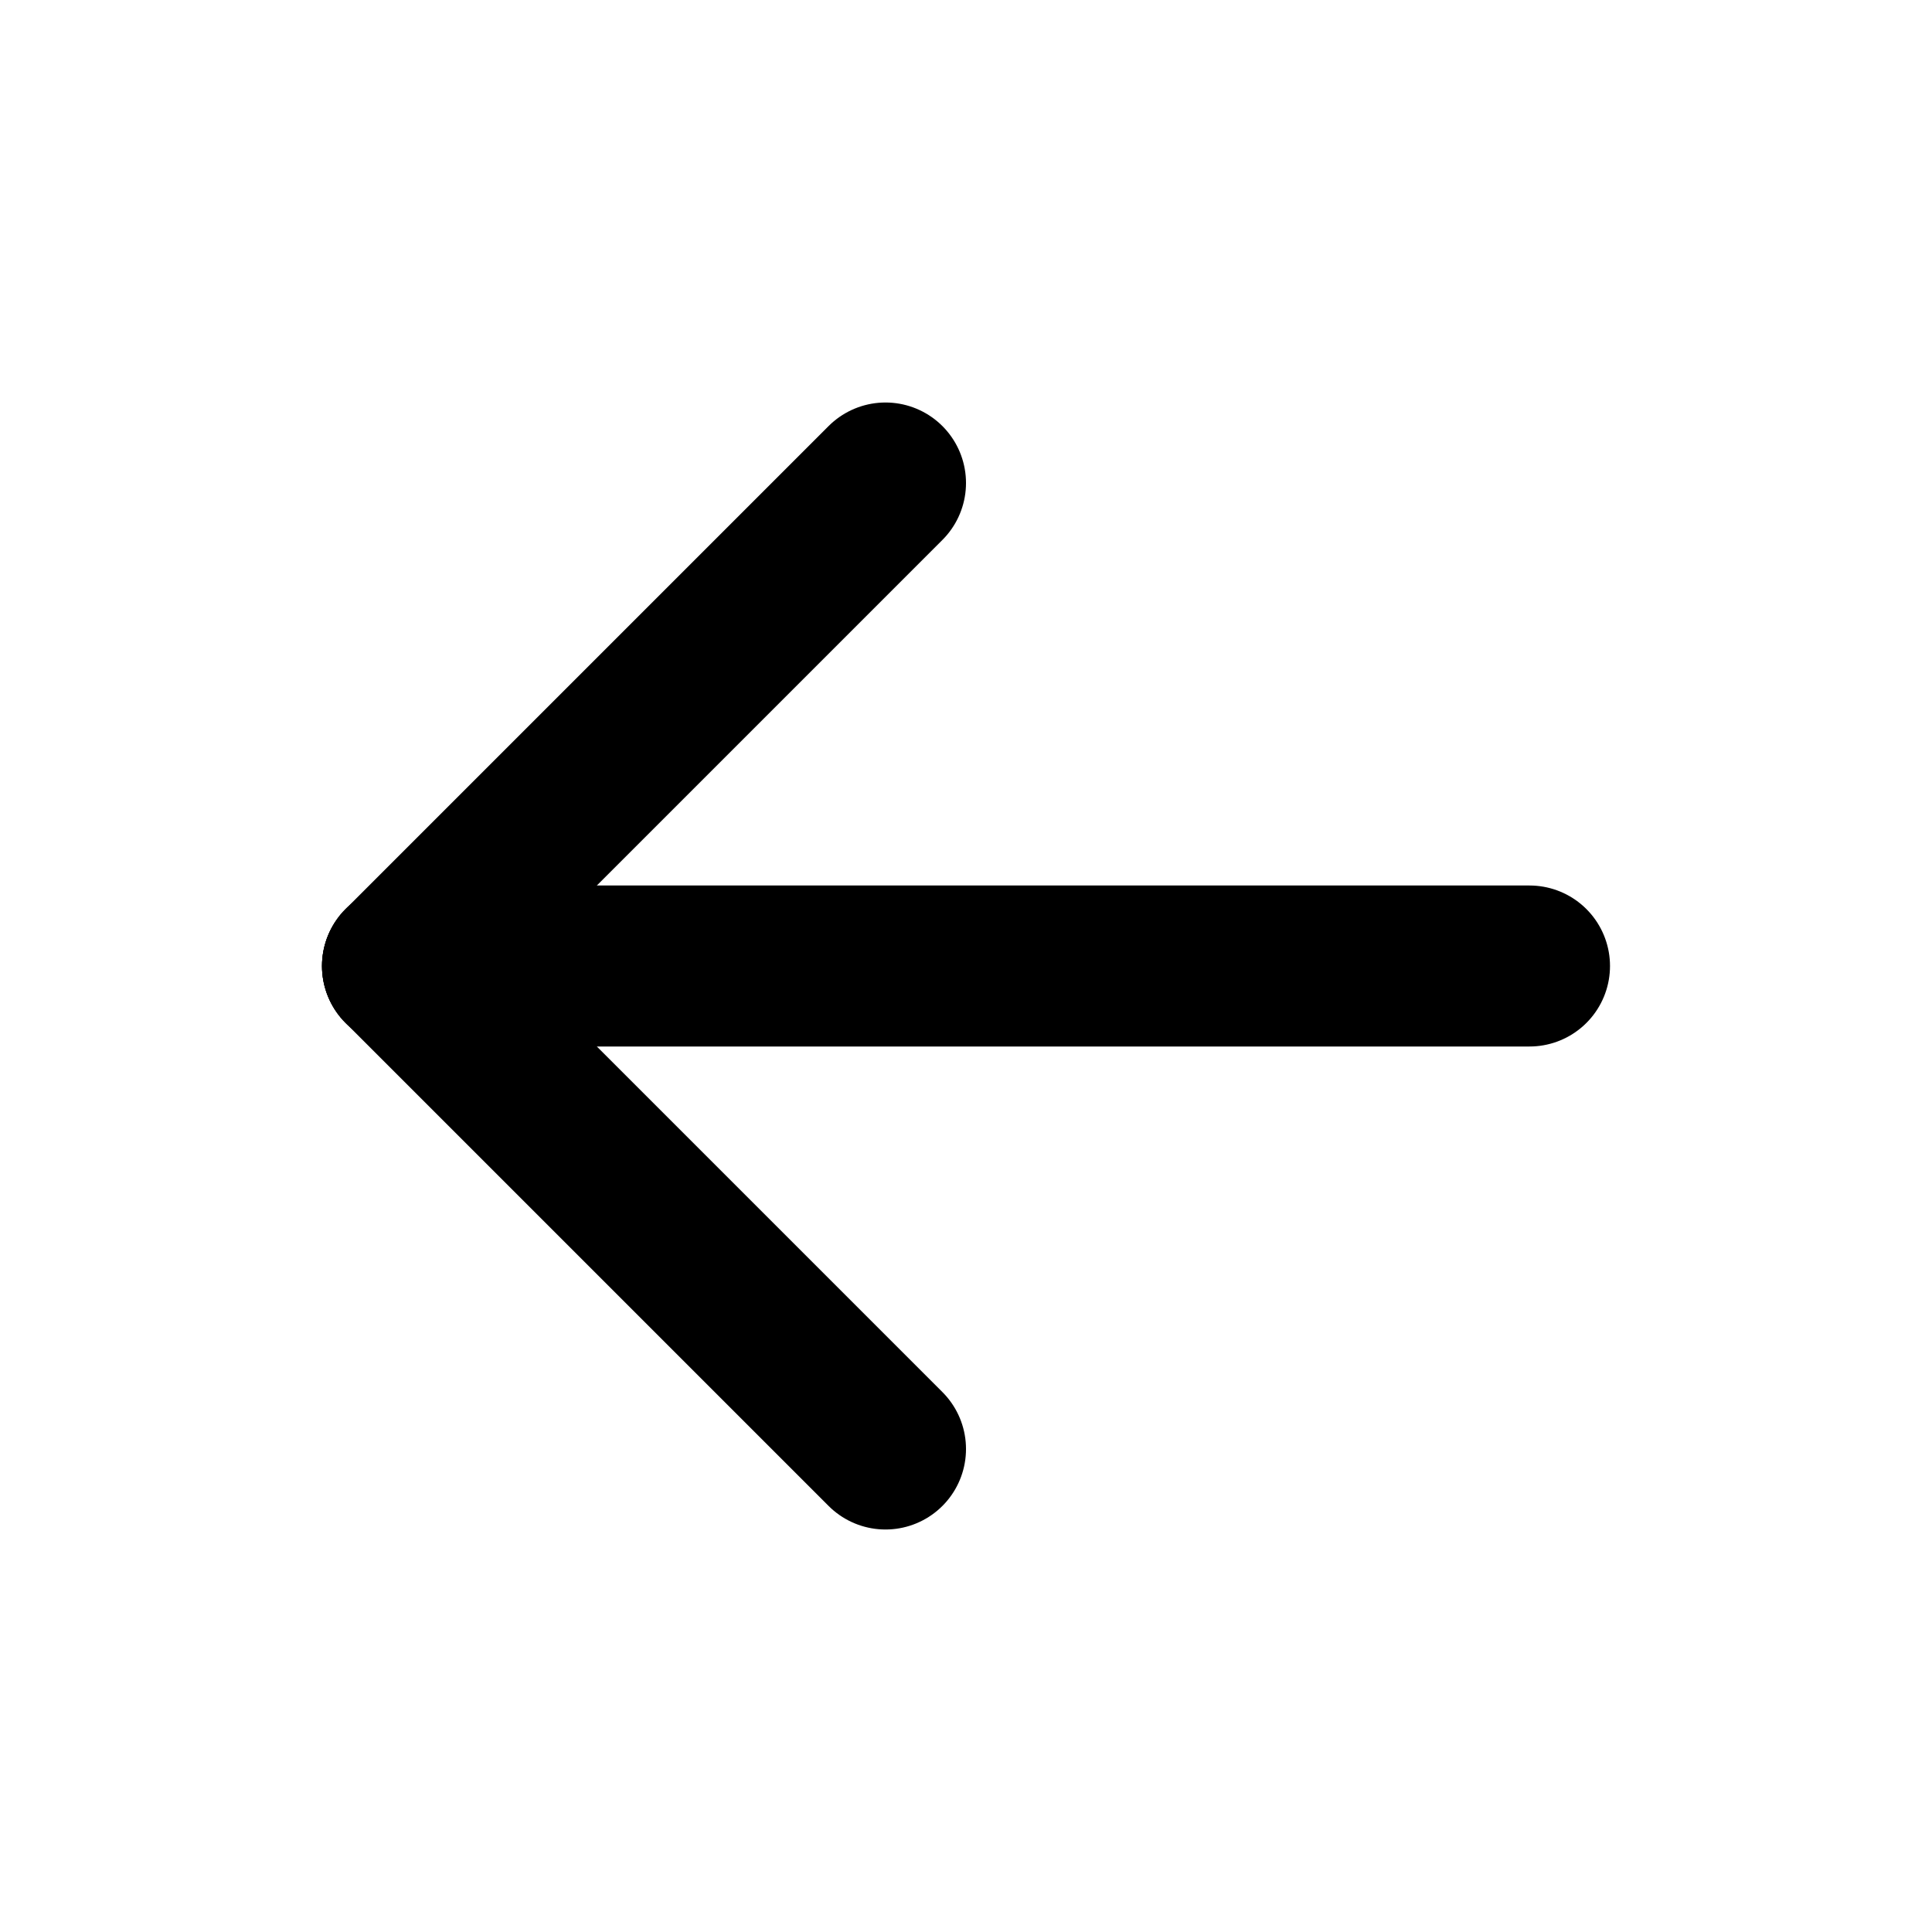
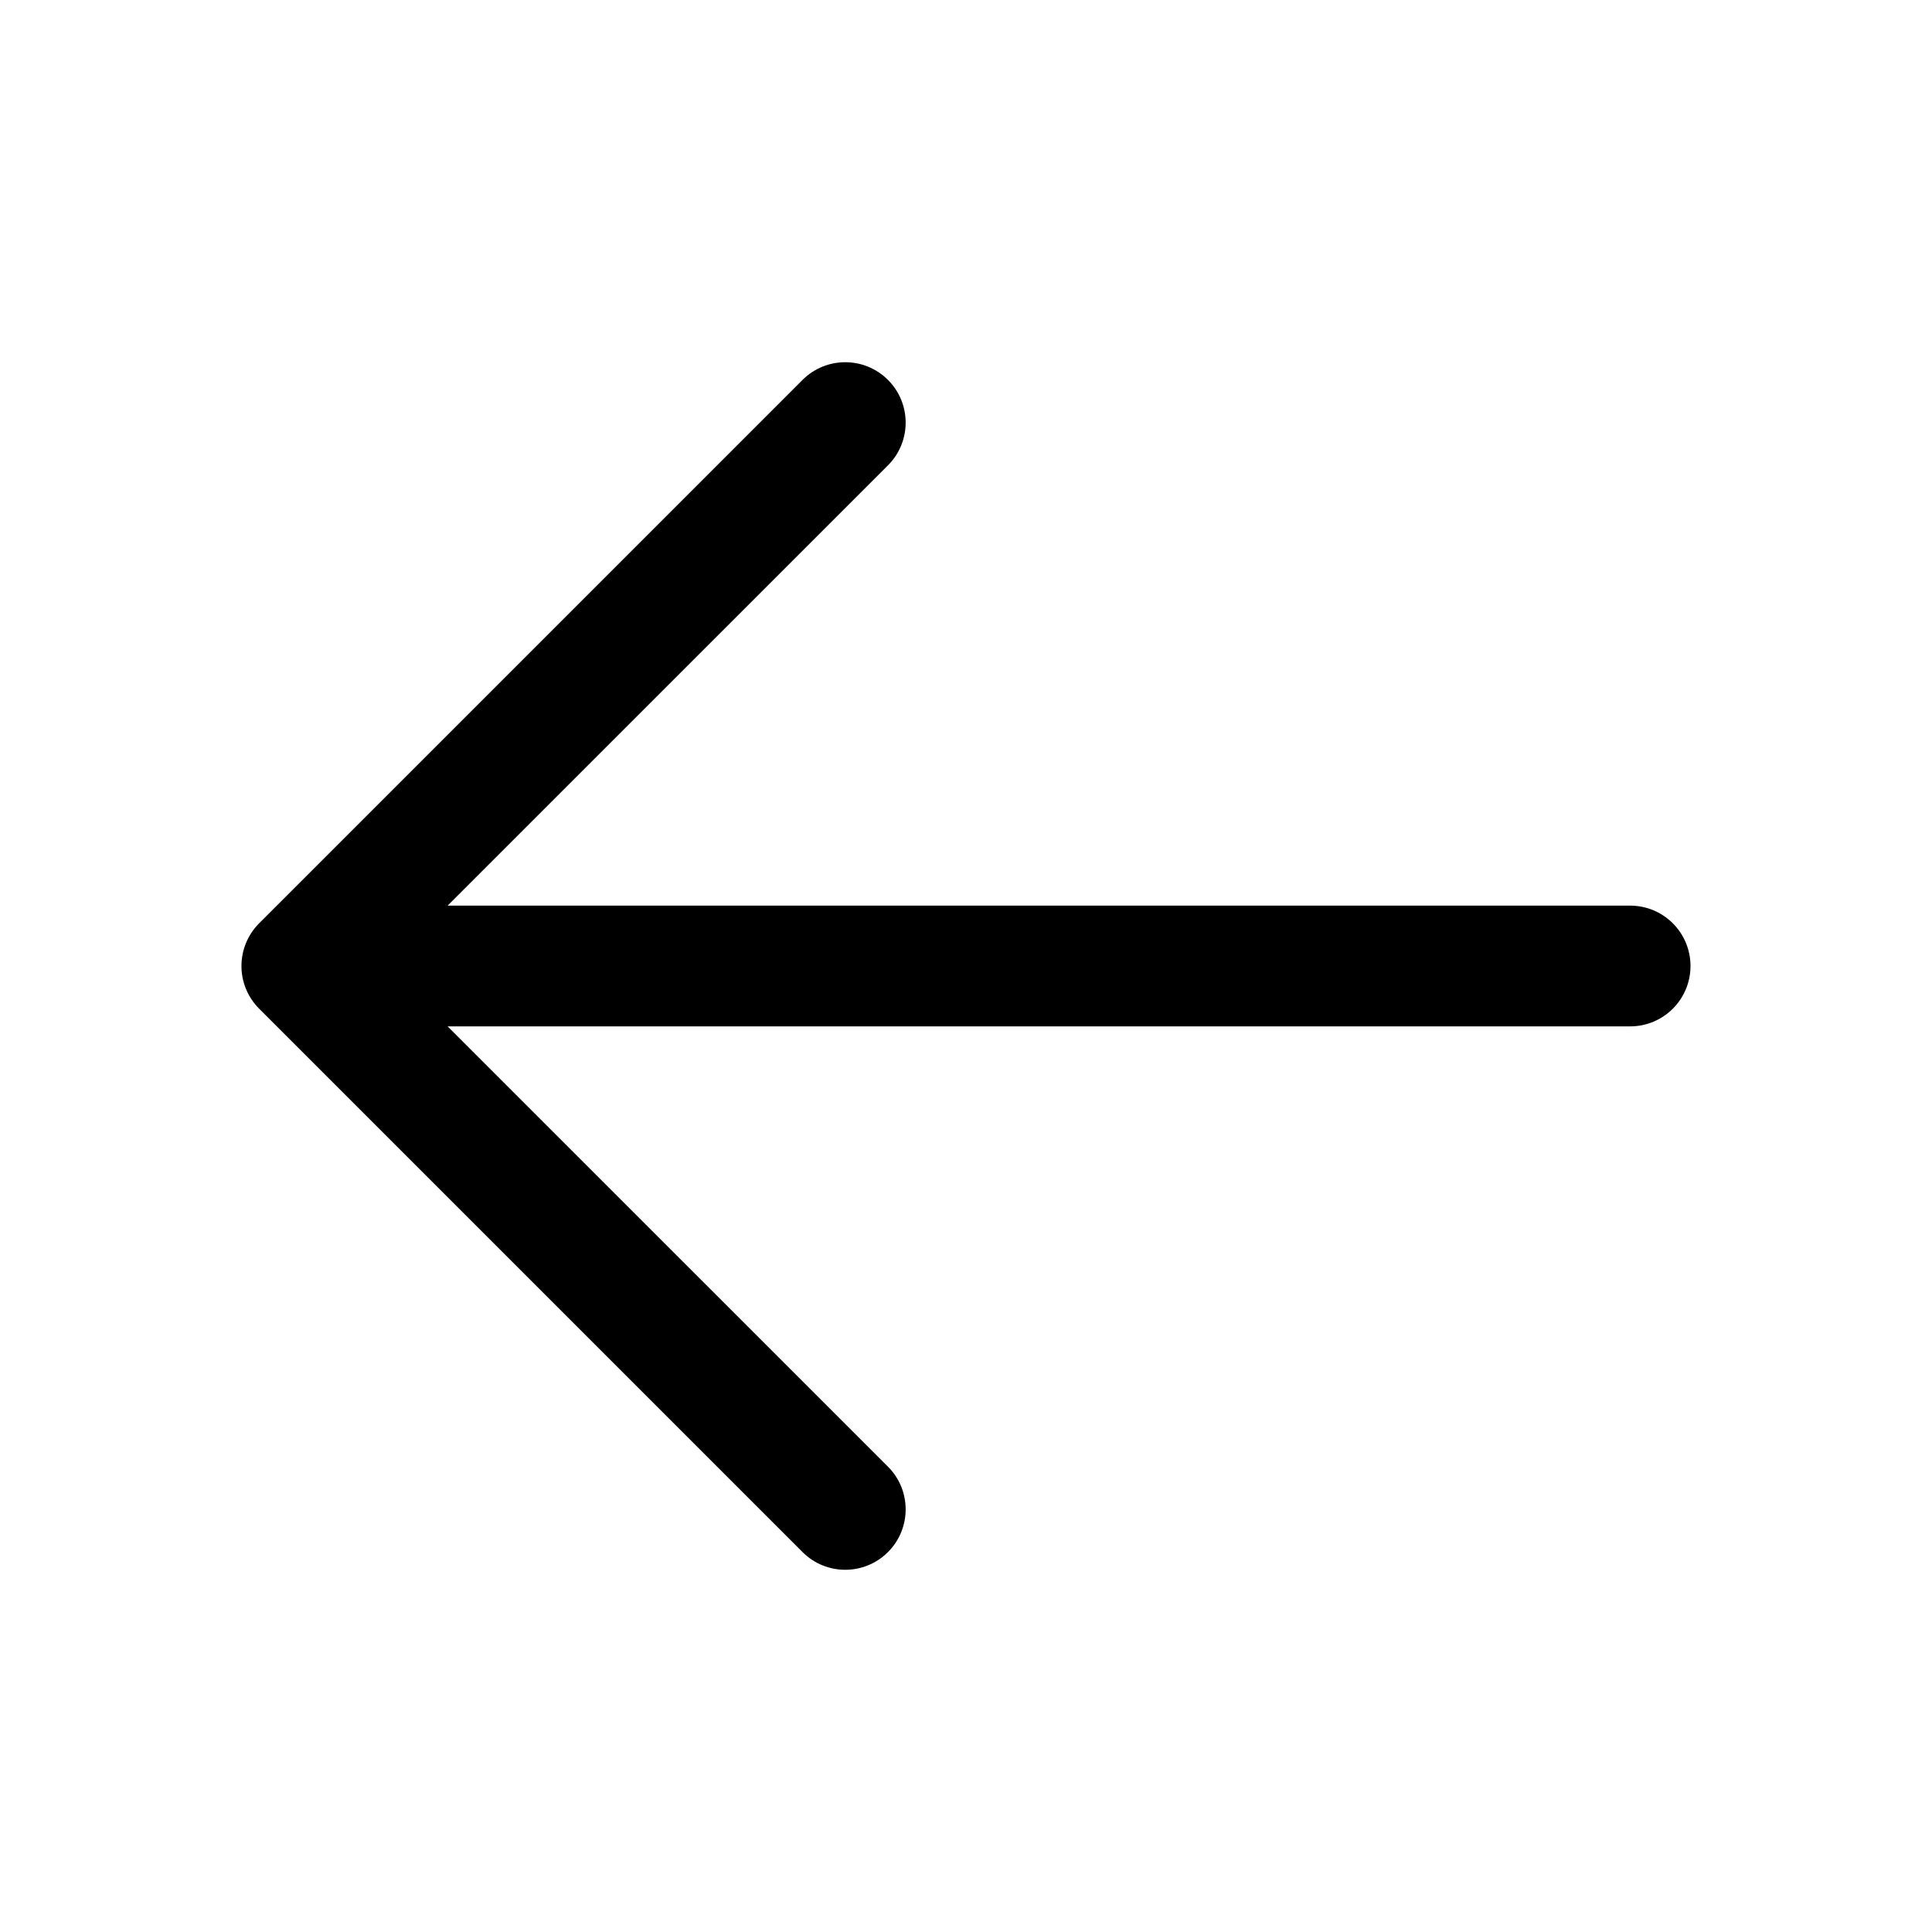
- <svg xmlns="http://www.w3.org/2000/svg" width="24" height="24" viewBox="0 0 24 24" fill="none" stroke="currentColor" stroke-width="2" stroke-linecap="round" stroke-linejoin="round" class="icon icon-tabler icons-tabler-outline icon-tabler-arrow-left">
-   <path stroke="none" d="M0 0h24v24H0z" fill="none" />
-   <path d="M5 12l14 0" />
-   <path d="M5 12l6 6" />
-   <path d="M5 12l6 -6" />
+ <svg xmlns="http://www.w3.org/2000/svg" width="24" height="24" aria-hidden="true" viewBox="0 0 256 256" fill="currentColor">
+   <path d="M224,128a8,8,0,0,1-8,8H59.31l58.35,58.34a8,8,0,0,1-11.32,11.32l-72-72a8,8,0,0,1,0-11.32l72-72a8,8,0,0,1,11.32,11.32L59.31,120H216A8,8,0,0,1,224,128Z" />
</svg>
